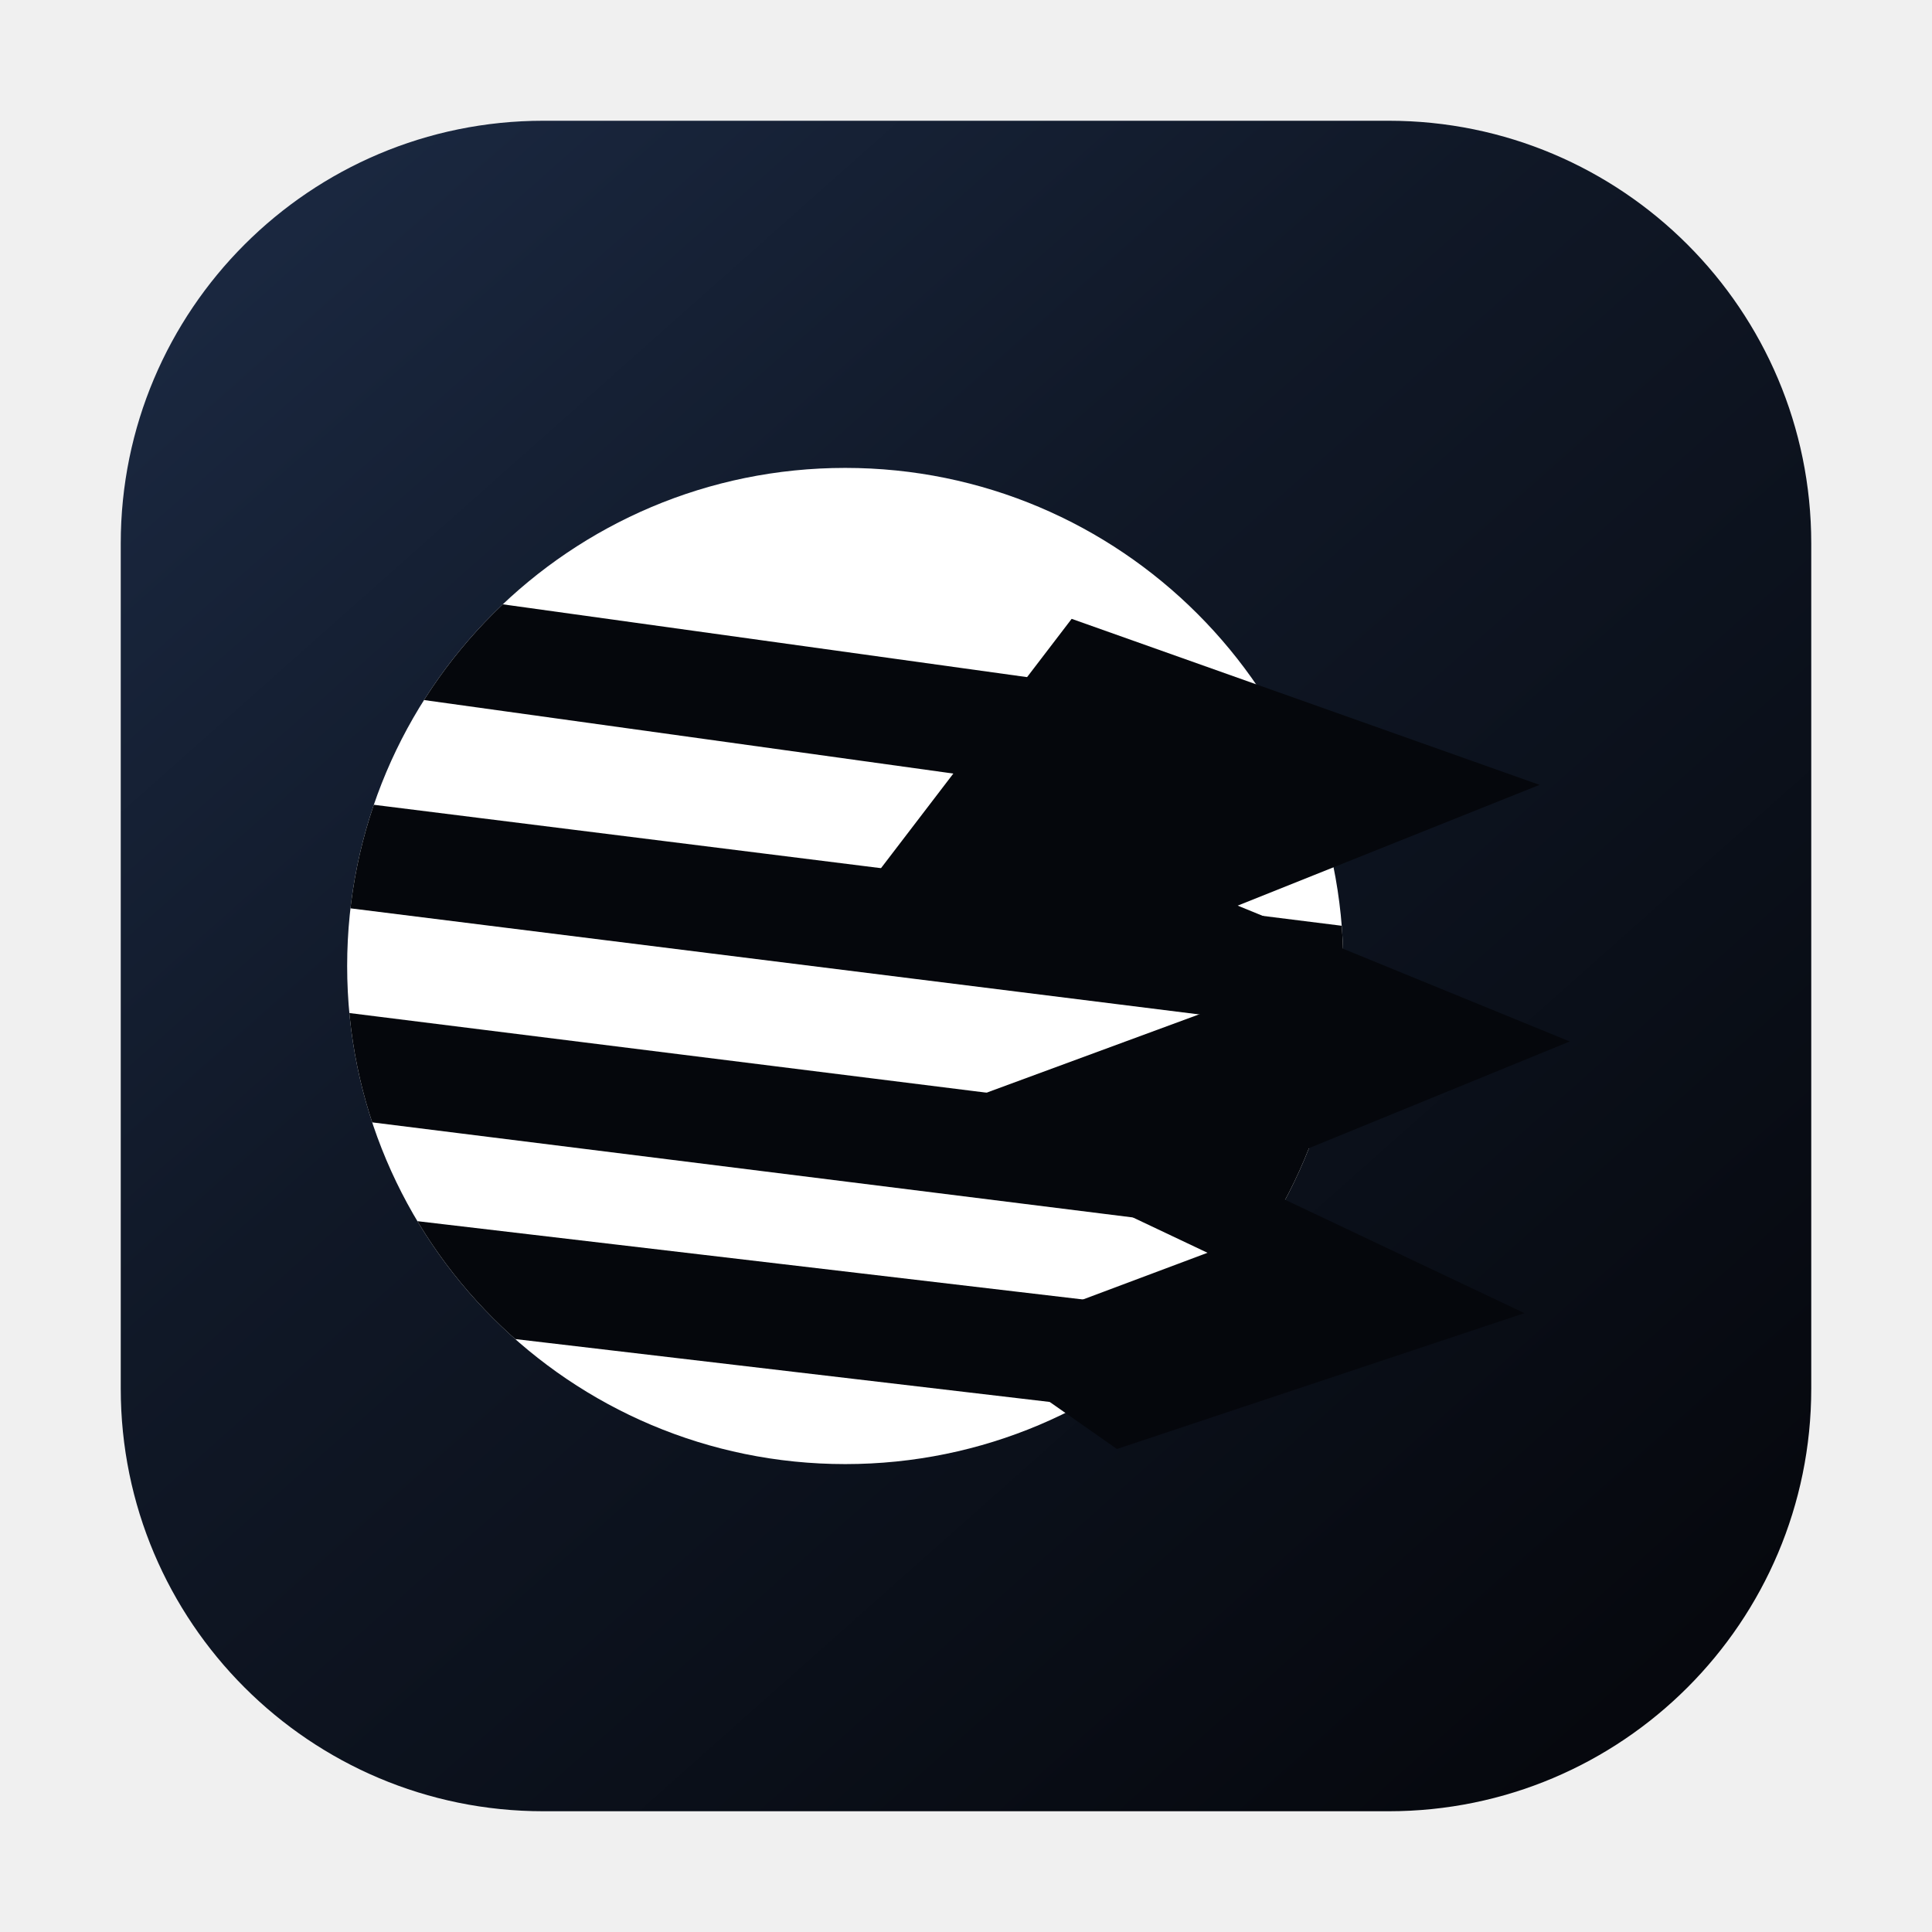
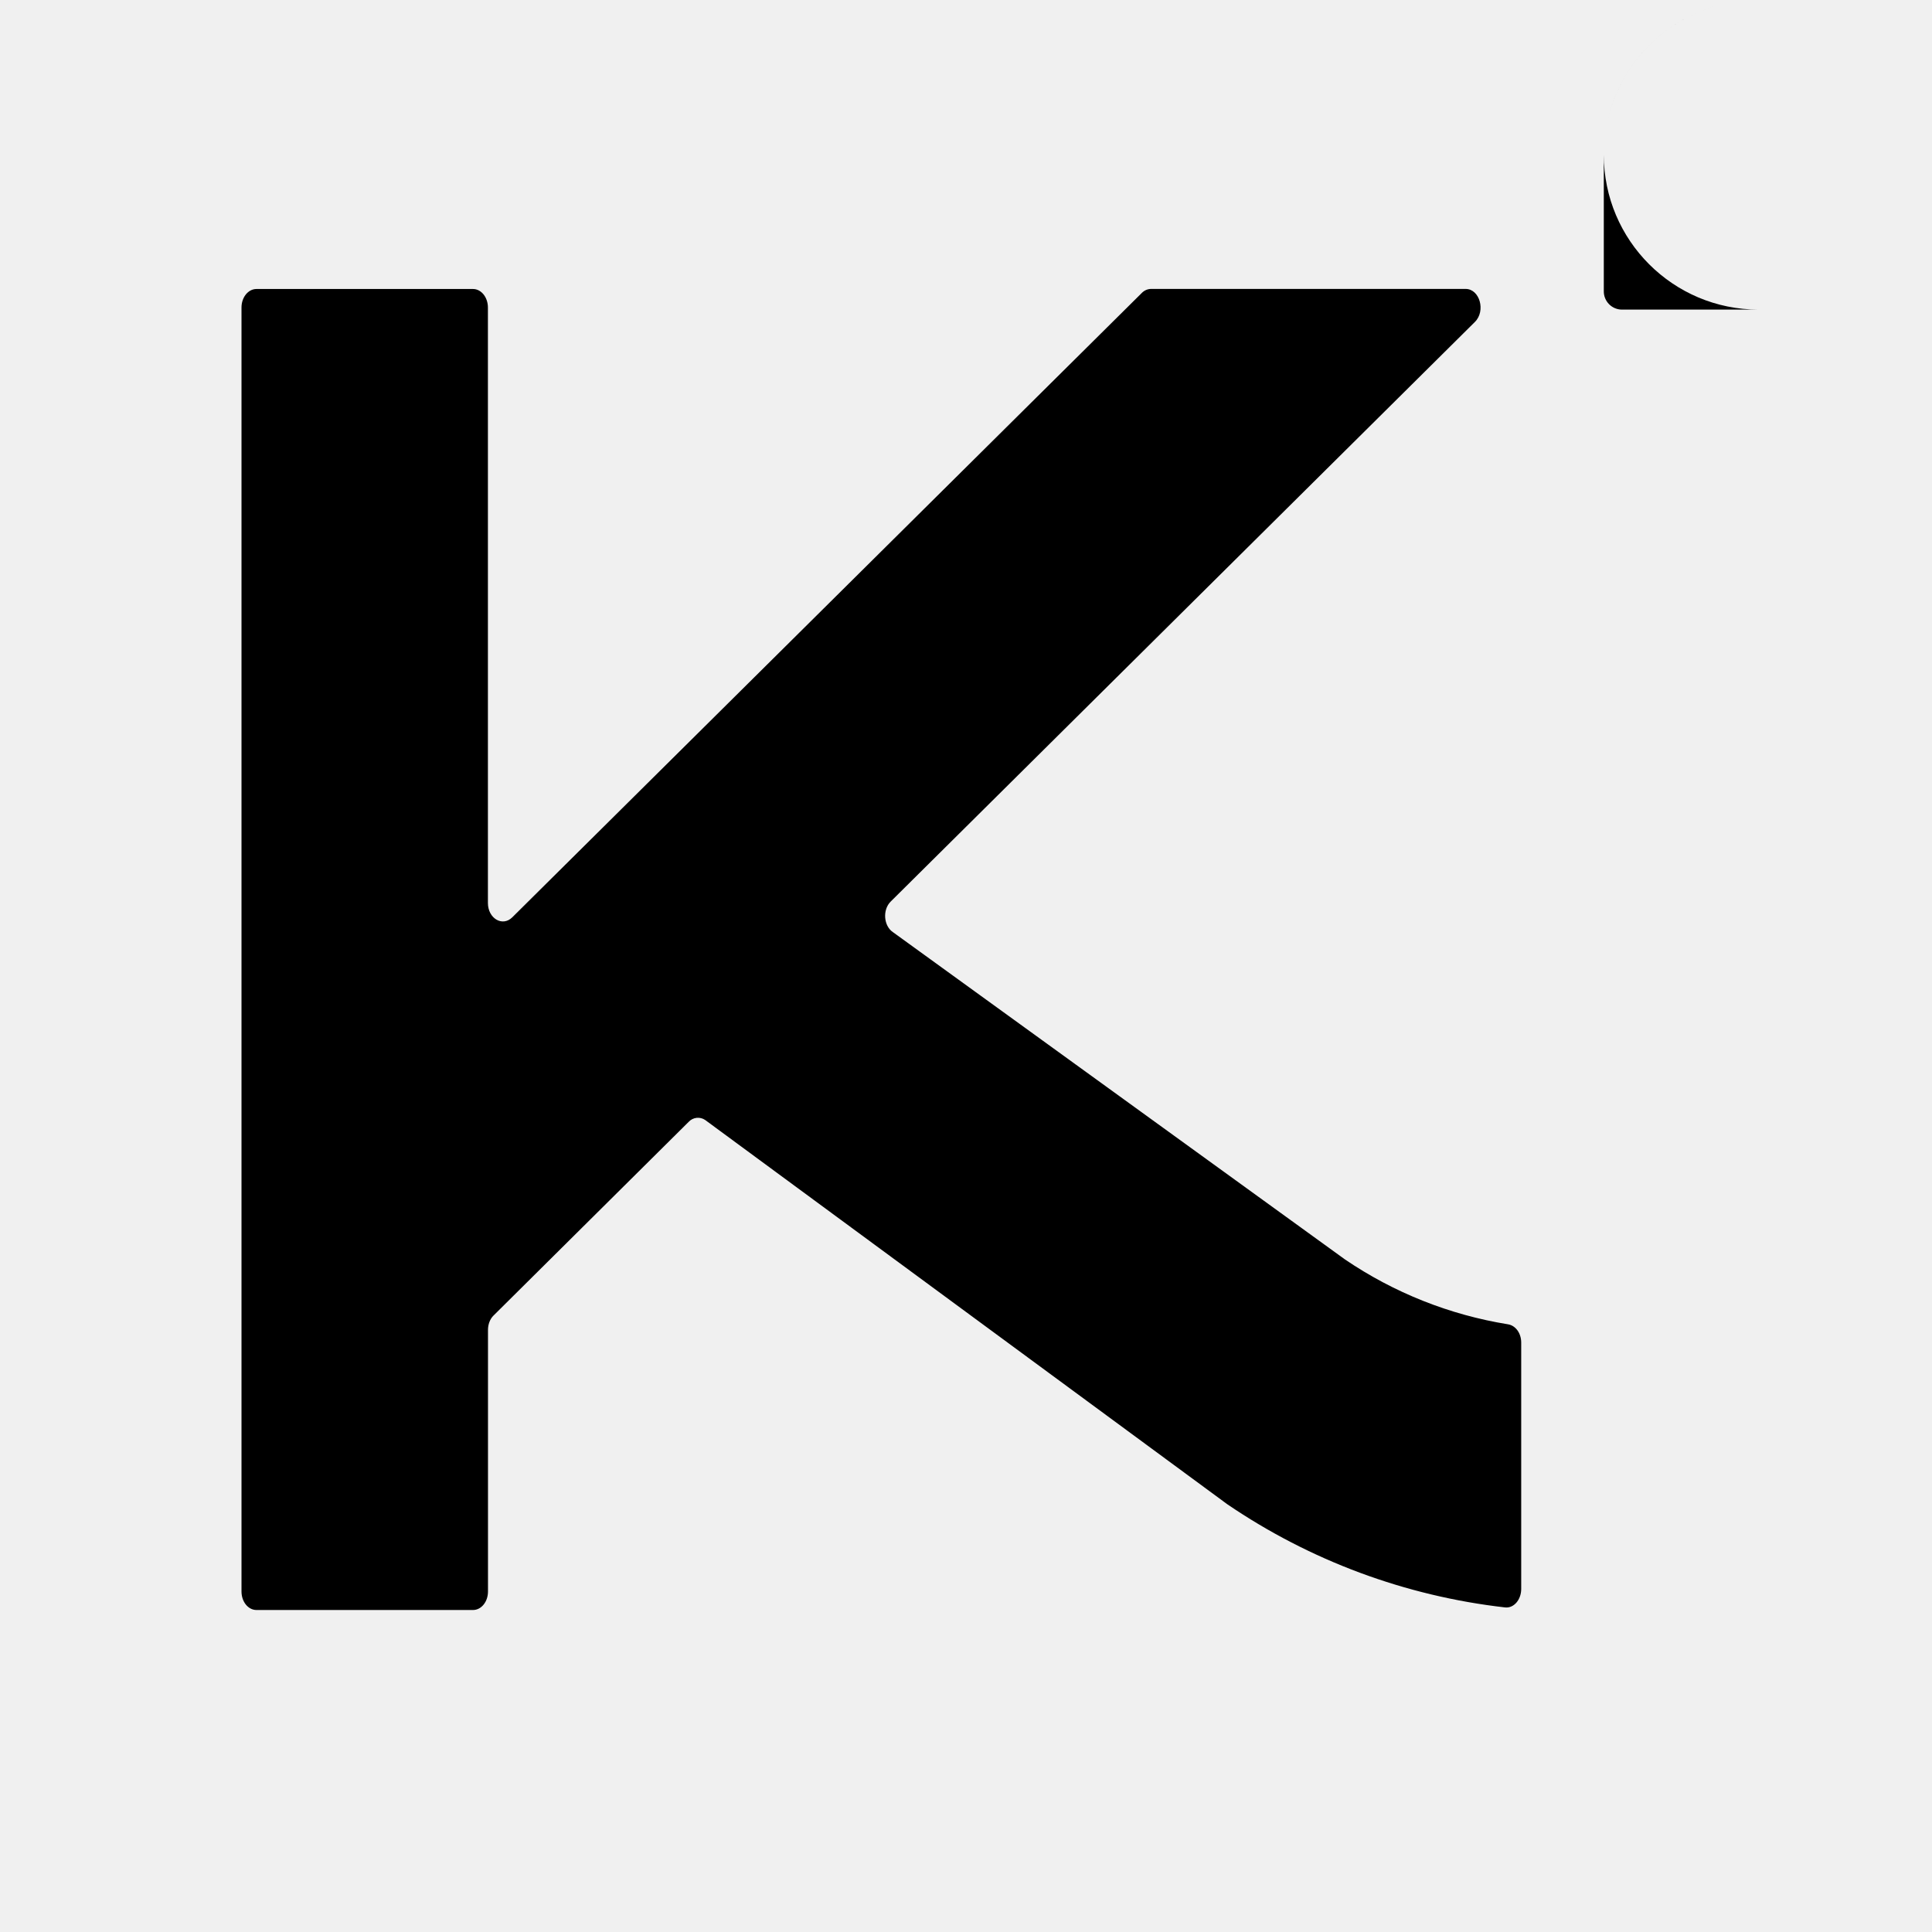
- <svg xmlns="http://www.w3.org/2000/svg" width="128" height="128" viewBox="0 0 128 128" fill="none">
-   <defs>
-     <linearGradient id="kimi-bg" x1="16" y1="10" x2="112" y2="118" gradientUnits="userSpaceOnUse">
-       <stop offset="0" stop-color="#1B2942" />
-       <stop offset="0.38" stop-color="#101827" />
-       <stop offset="1" stop-color="#05070C" />
-     </linearGradient>
-     <clipPath id="kimi-globe-clip">
-       <circle cx="56" cy="64" r="33" />
-     </clipPath>
-   </defs>
-   <rect x="8" y="8" width="112" height="112" rx="28" fill="url(#kimi-bg)" />
-   <circle cx="56" cy="64" r="33" fill="#FFFFFF" />
-   <g clip-path="url(#kimi-globe-clip)" stroke="#05070C" stroke-width="7" stroke-linecap="round">
-     <line x1="22" y1="42" x2="94" y2="52" />
-     <line x1="18" y1="56" x2="98" y2="66" />
-     <line x1="18" y1="70" x2="98" y2="80" />
-     <line x1="24" y1="84" x2="92" y2="92" />
-   </g>
-   <path d="M71 41L102 52L82 60L104 69L82 78L101 87L74 96L64 89L80 83L61 74L80 67L58 58Z" fill="#05070C" />
+ <svg xmlns="http://www.w3.org/2000/svg" viewBox="0 0 24 24" fill="currentColor">
+   <path d="M21.846 0a1.923 1.923 0 1 0 0 3.846H20.15a.226.226 0 0 1-.227-.226V1.923C19.923.861 20.784 0 21.846 0z" />
+   <path d="M11.065 11.199l7.257-7.2c.137-.136.06-.41-.116-.41H14.3a.164.164 0 0 0-.117.051l-7.82 7.756c-.122.12-.302.013-.302-.179V3.82c0-.127-.083-.23-.185-.23H3.186c-.103 0-.186.103-.186.23V19.77c0 .128.083.23.186.23h2.69c.103 0 .186-.102.186-.23v-3.25c0-.069.025-.135.069-.178l2.424-2.406a.158.158 0 0 1 .205-.023l6.484 4.772a7.677 7.677 0 0 0 3.453 1.283c.108.012.2-.095.2-.23v-3.06c0-.117-.07-.212-.164-.227a5.028 5.028 0 0 1-2.027-.807l-5.613-4.064c-.117-.078-.132-.279-.028-.381z" />
</svg>
